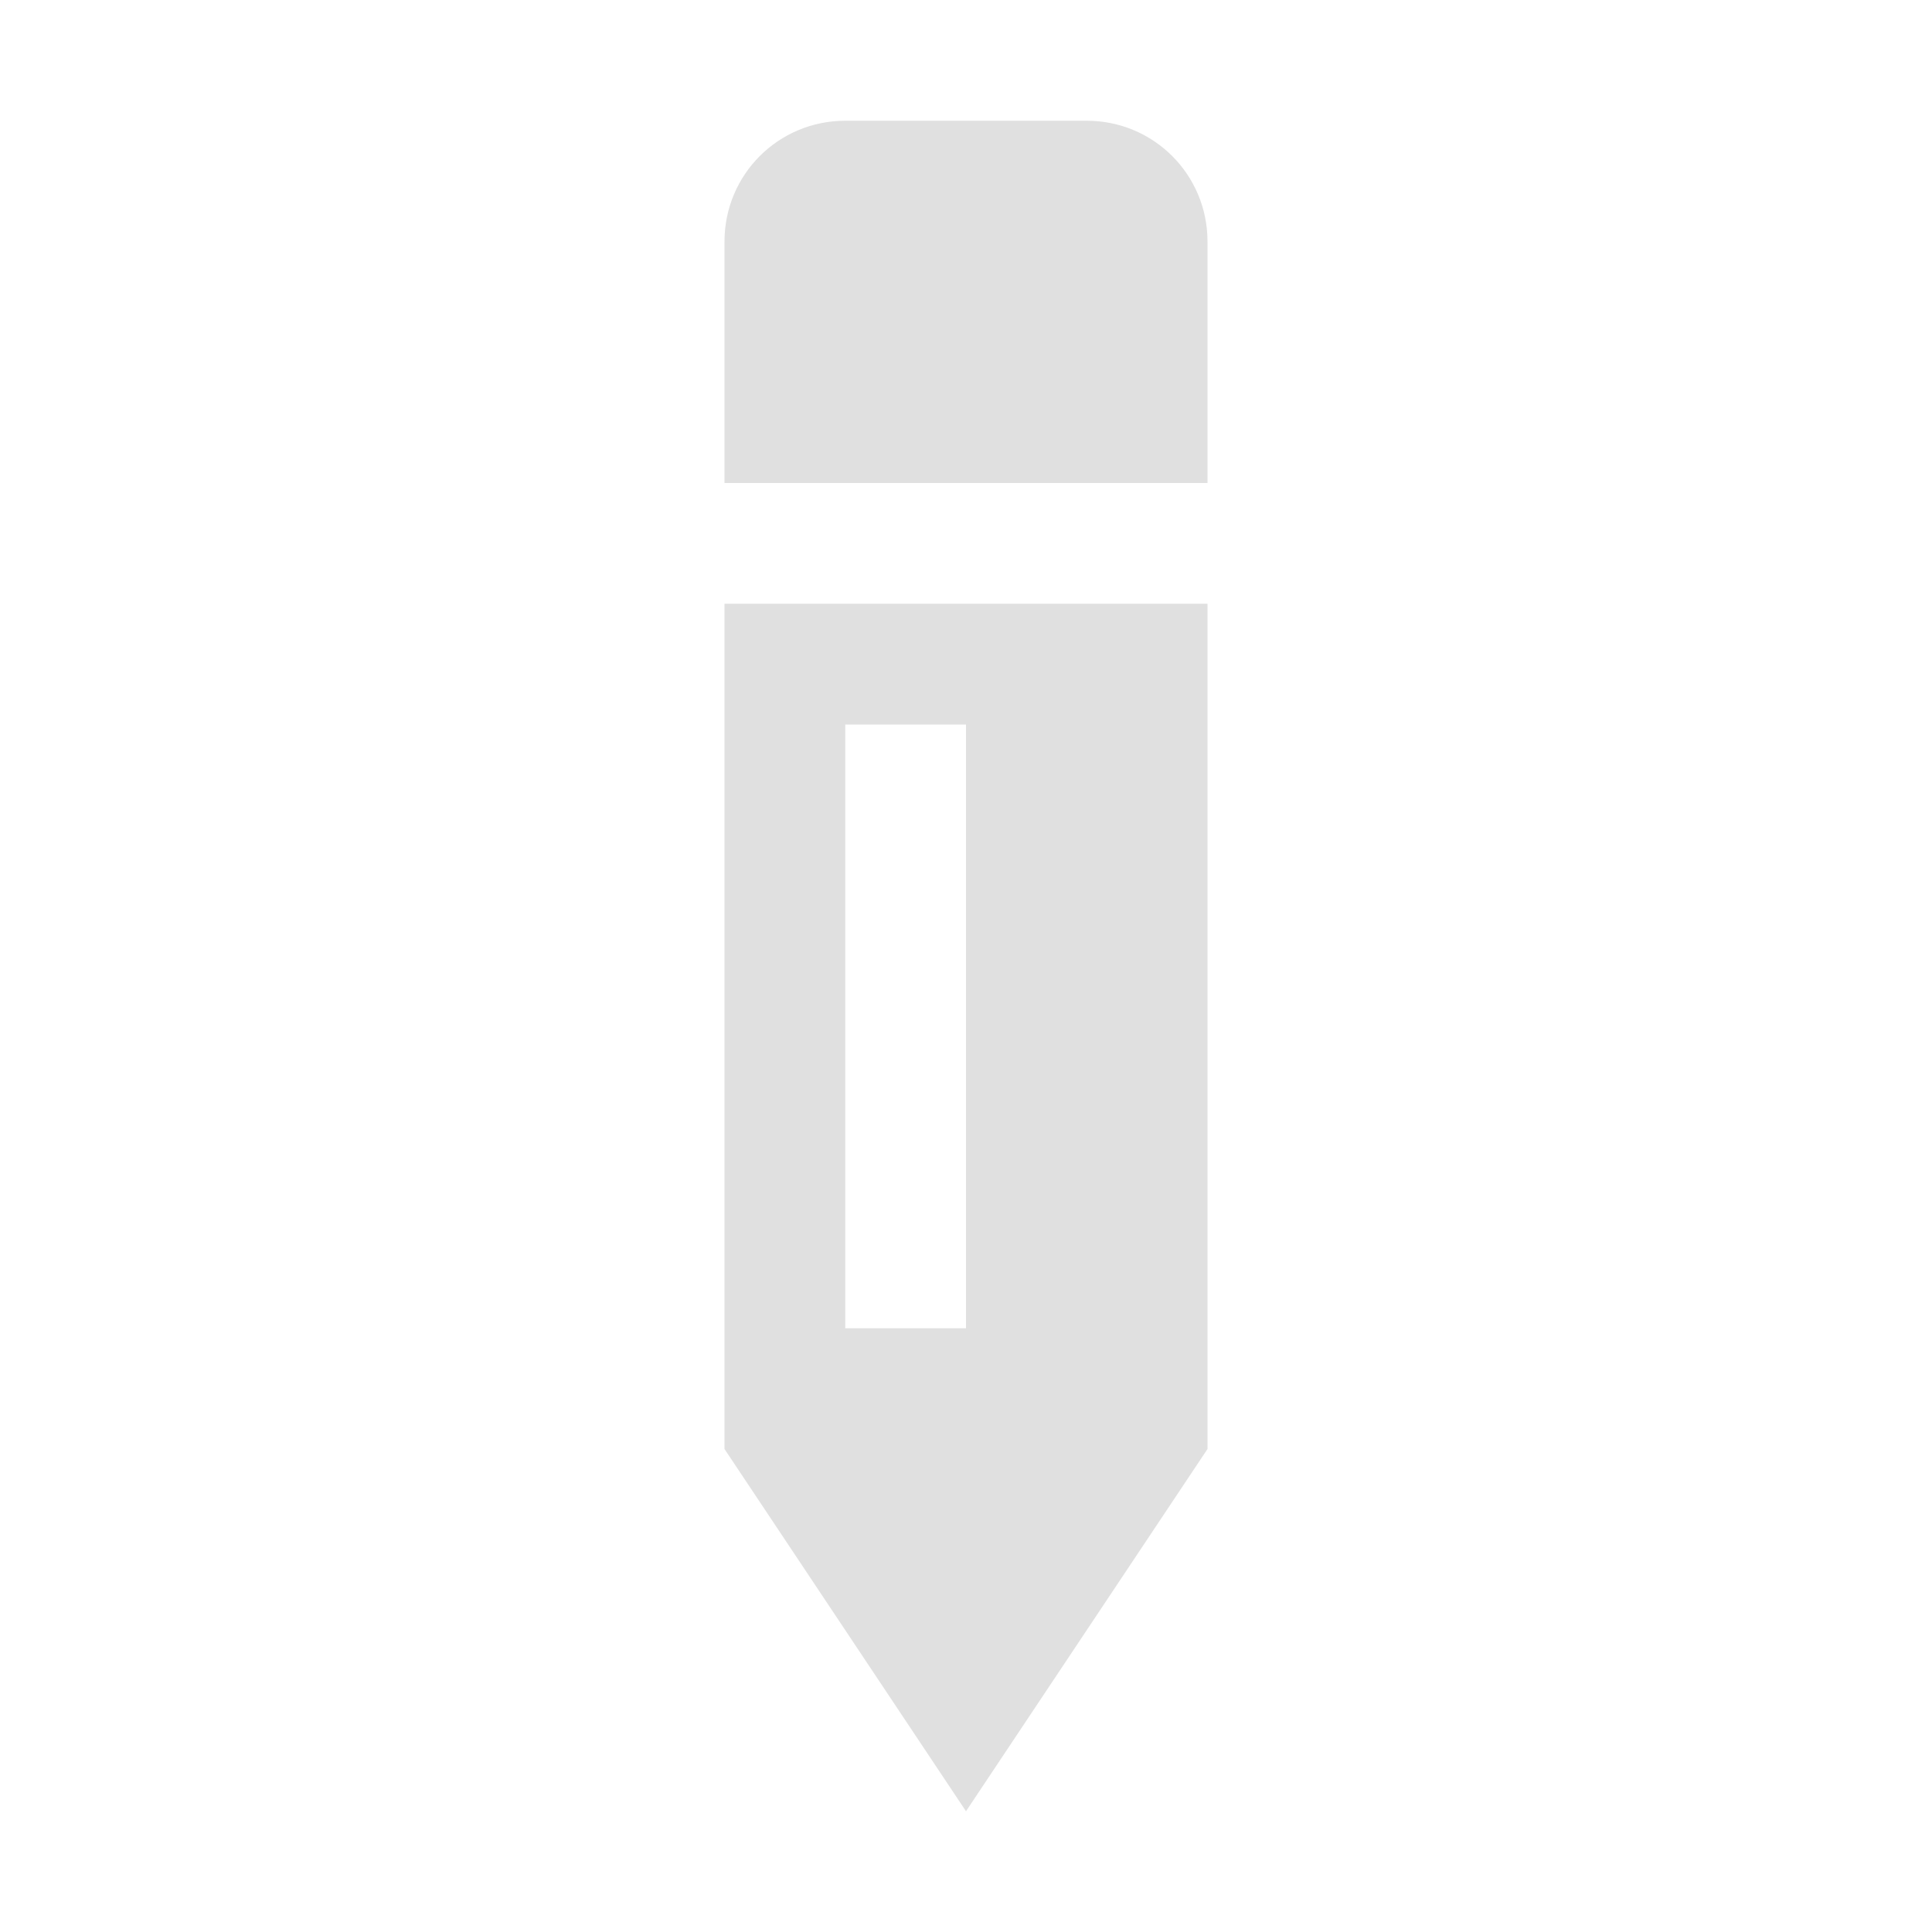
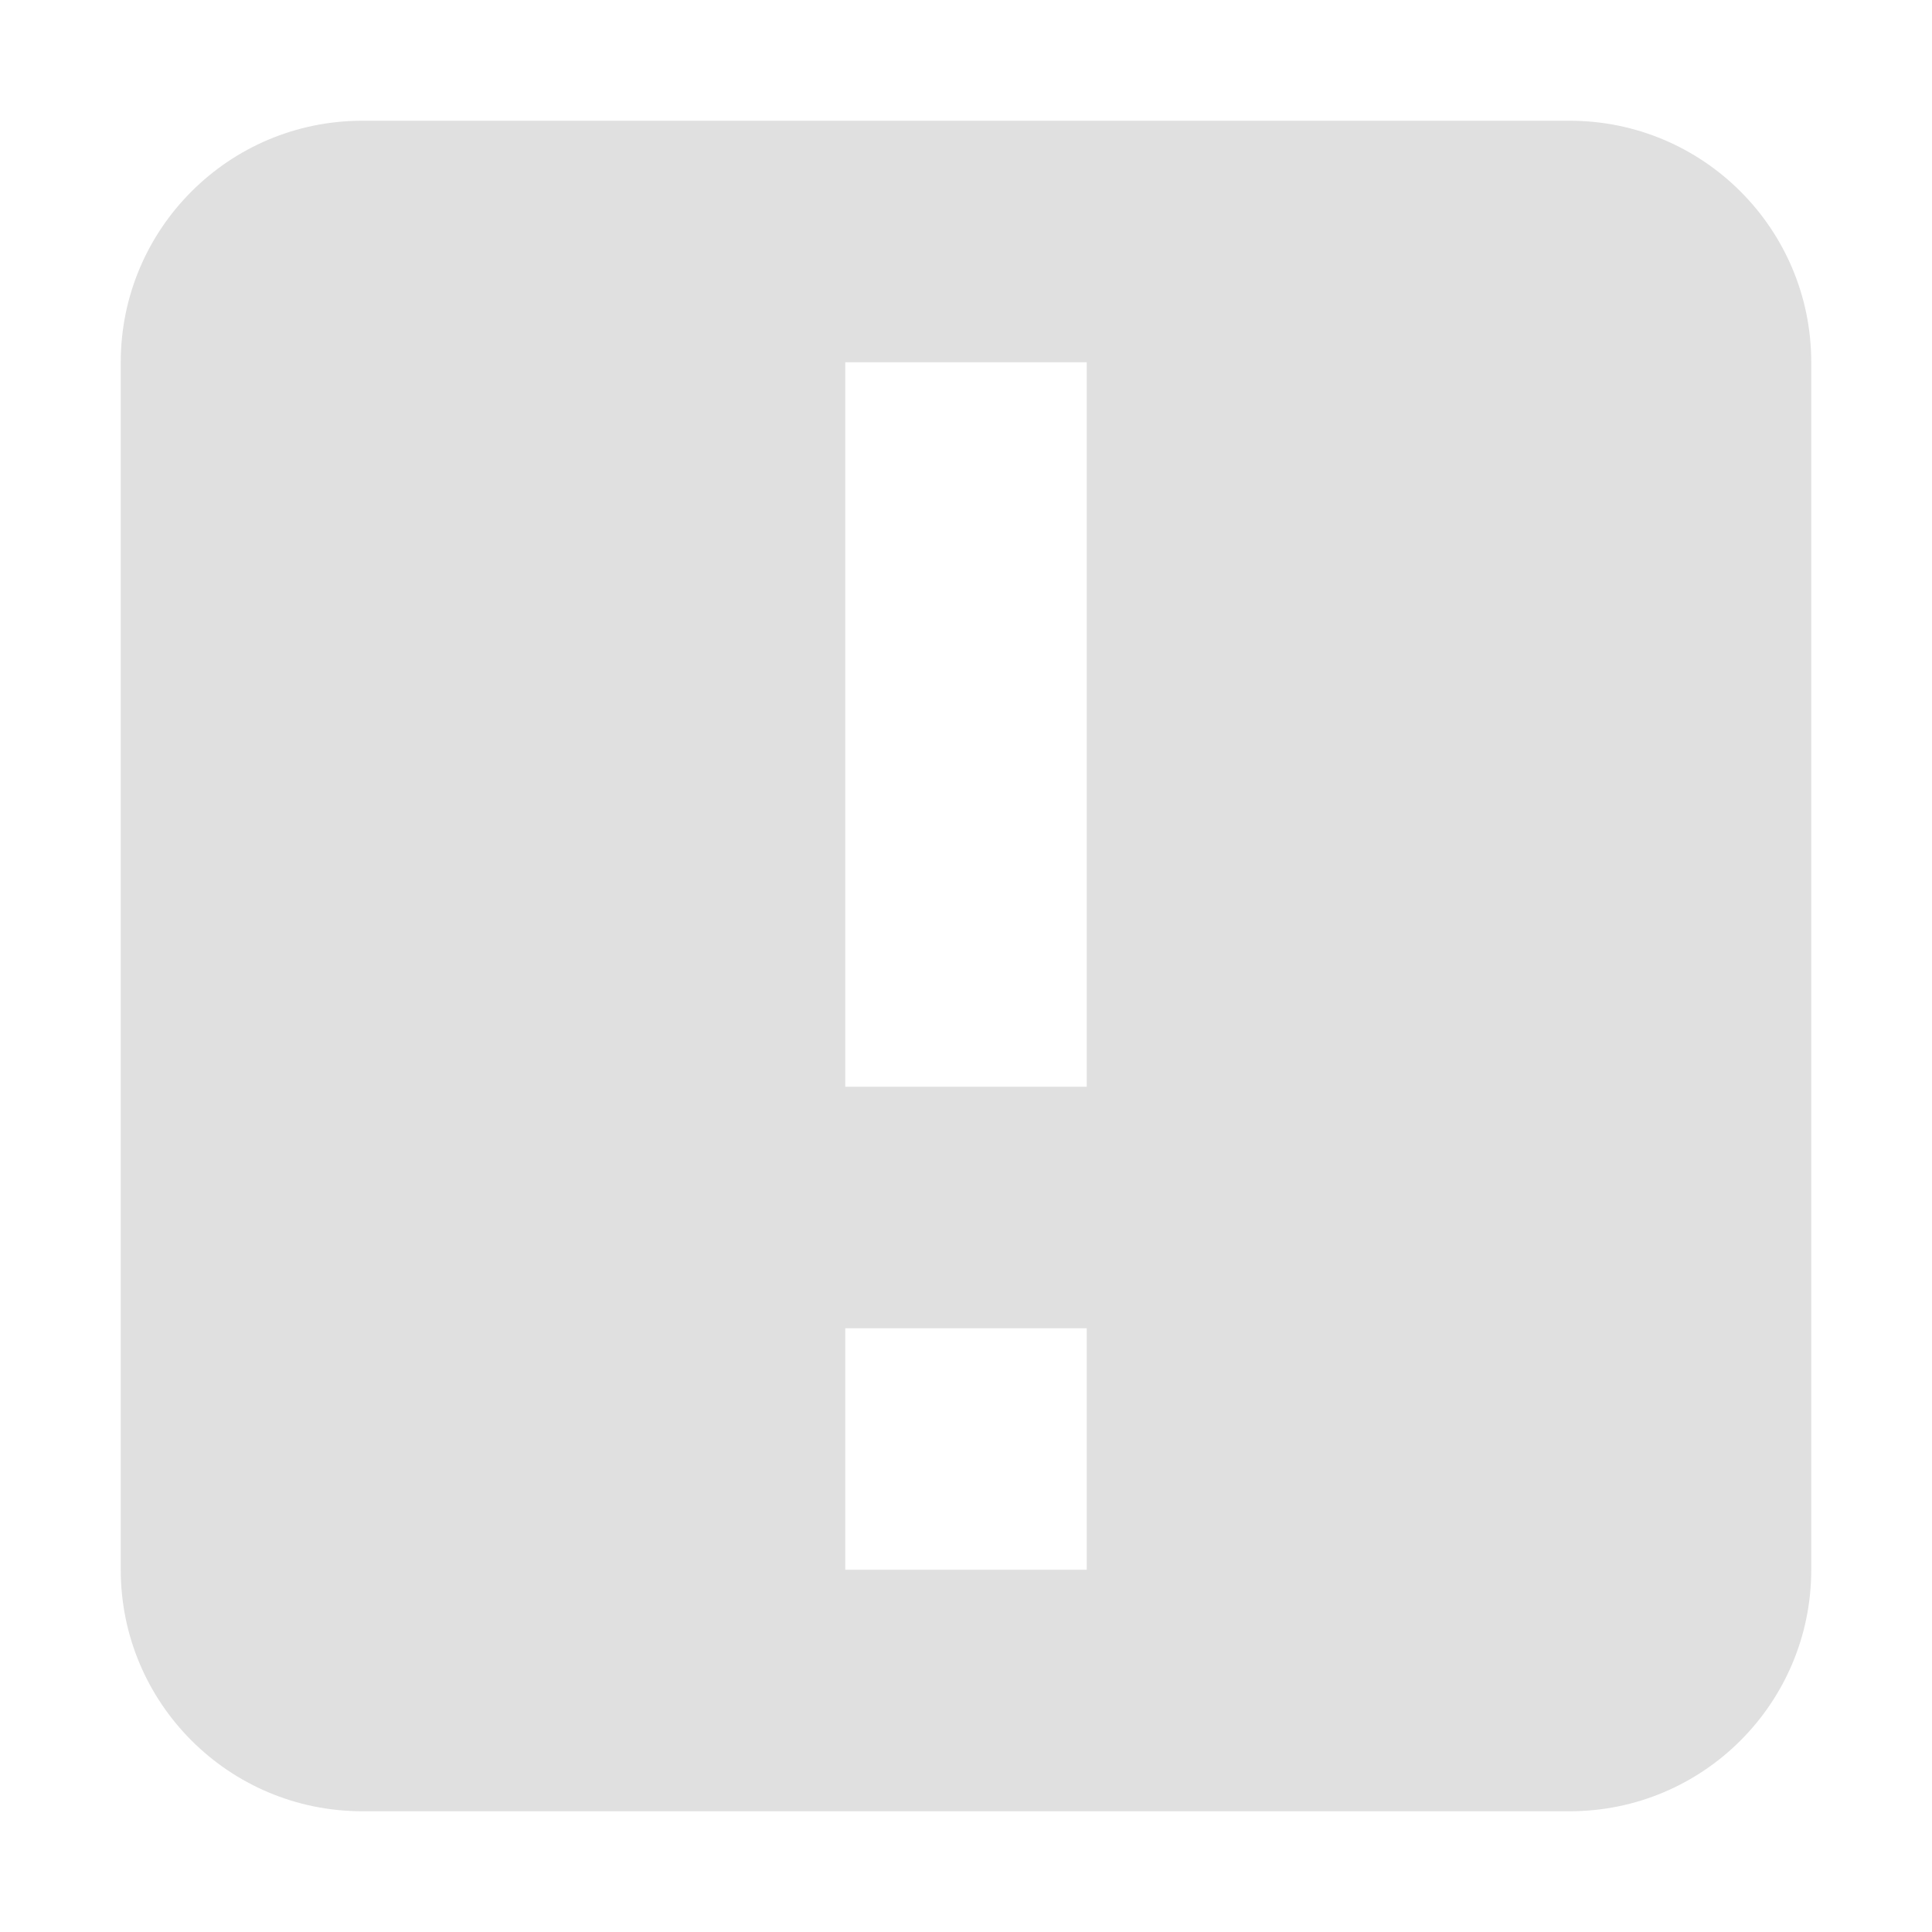
<svg xmlns="http://www.w3.org/2000/svg" height="16" viewBox="0 0 16 16" width="16">
-   <path d="m7 1c-.554 0-1 .446-1 1v2h4v-2c0-.554-.446-1-1-1zm-1 4v7l2 3 2-3v-7zm1 1h1v5h-1z" fill="#e0e0e0" />
+   <path d="M3 1a2 2 0 0 0-2 2v10a2 2 0 0 0 2 2h10a2 2 0 0 0 2-2V3a2 2 0 0 0-2-2zm4 2h2v6H7zm0 8h2v2H7z" fill="#e0e0e0" />
</svg>
